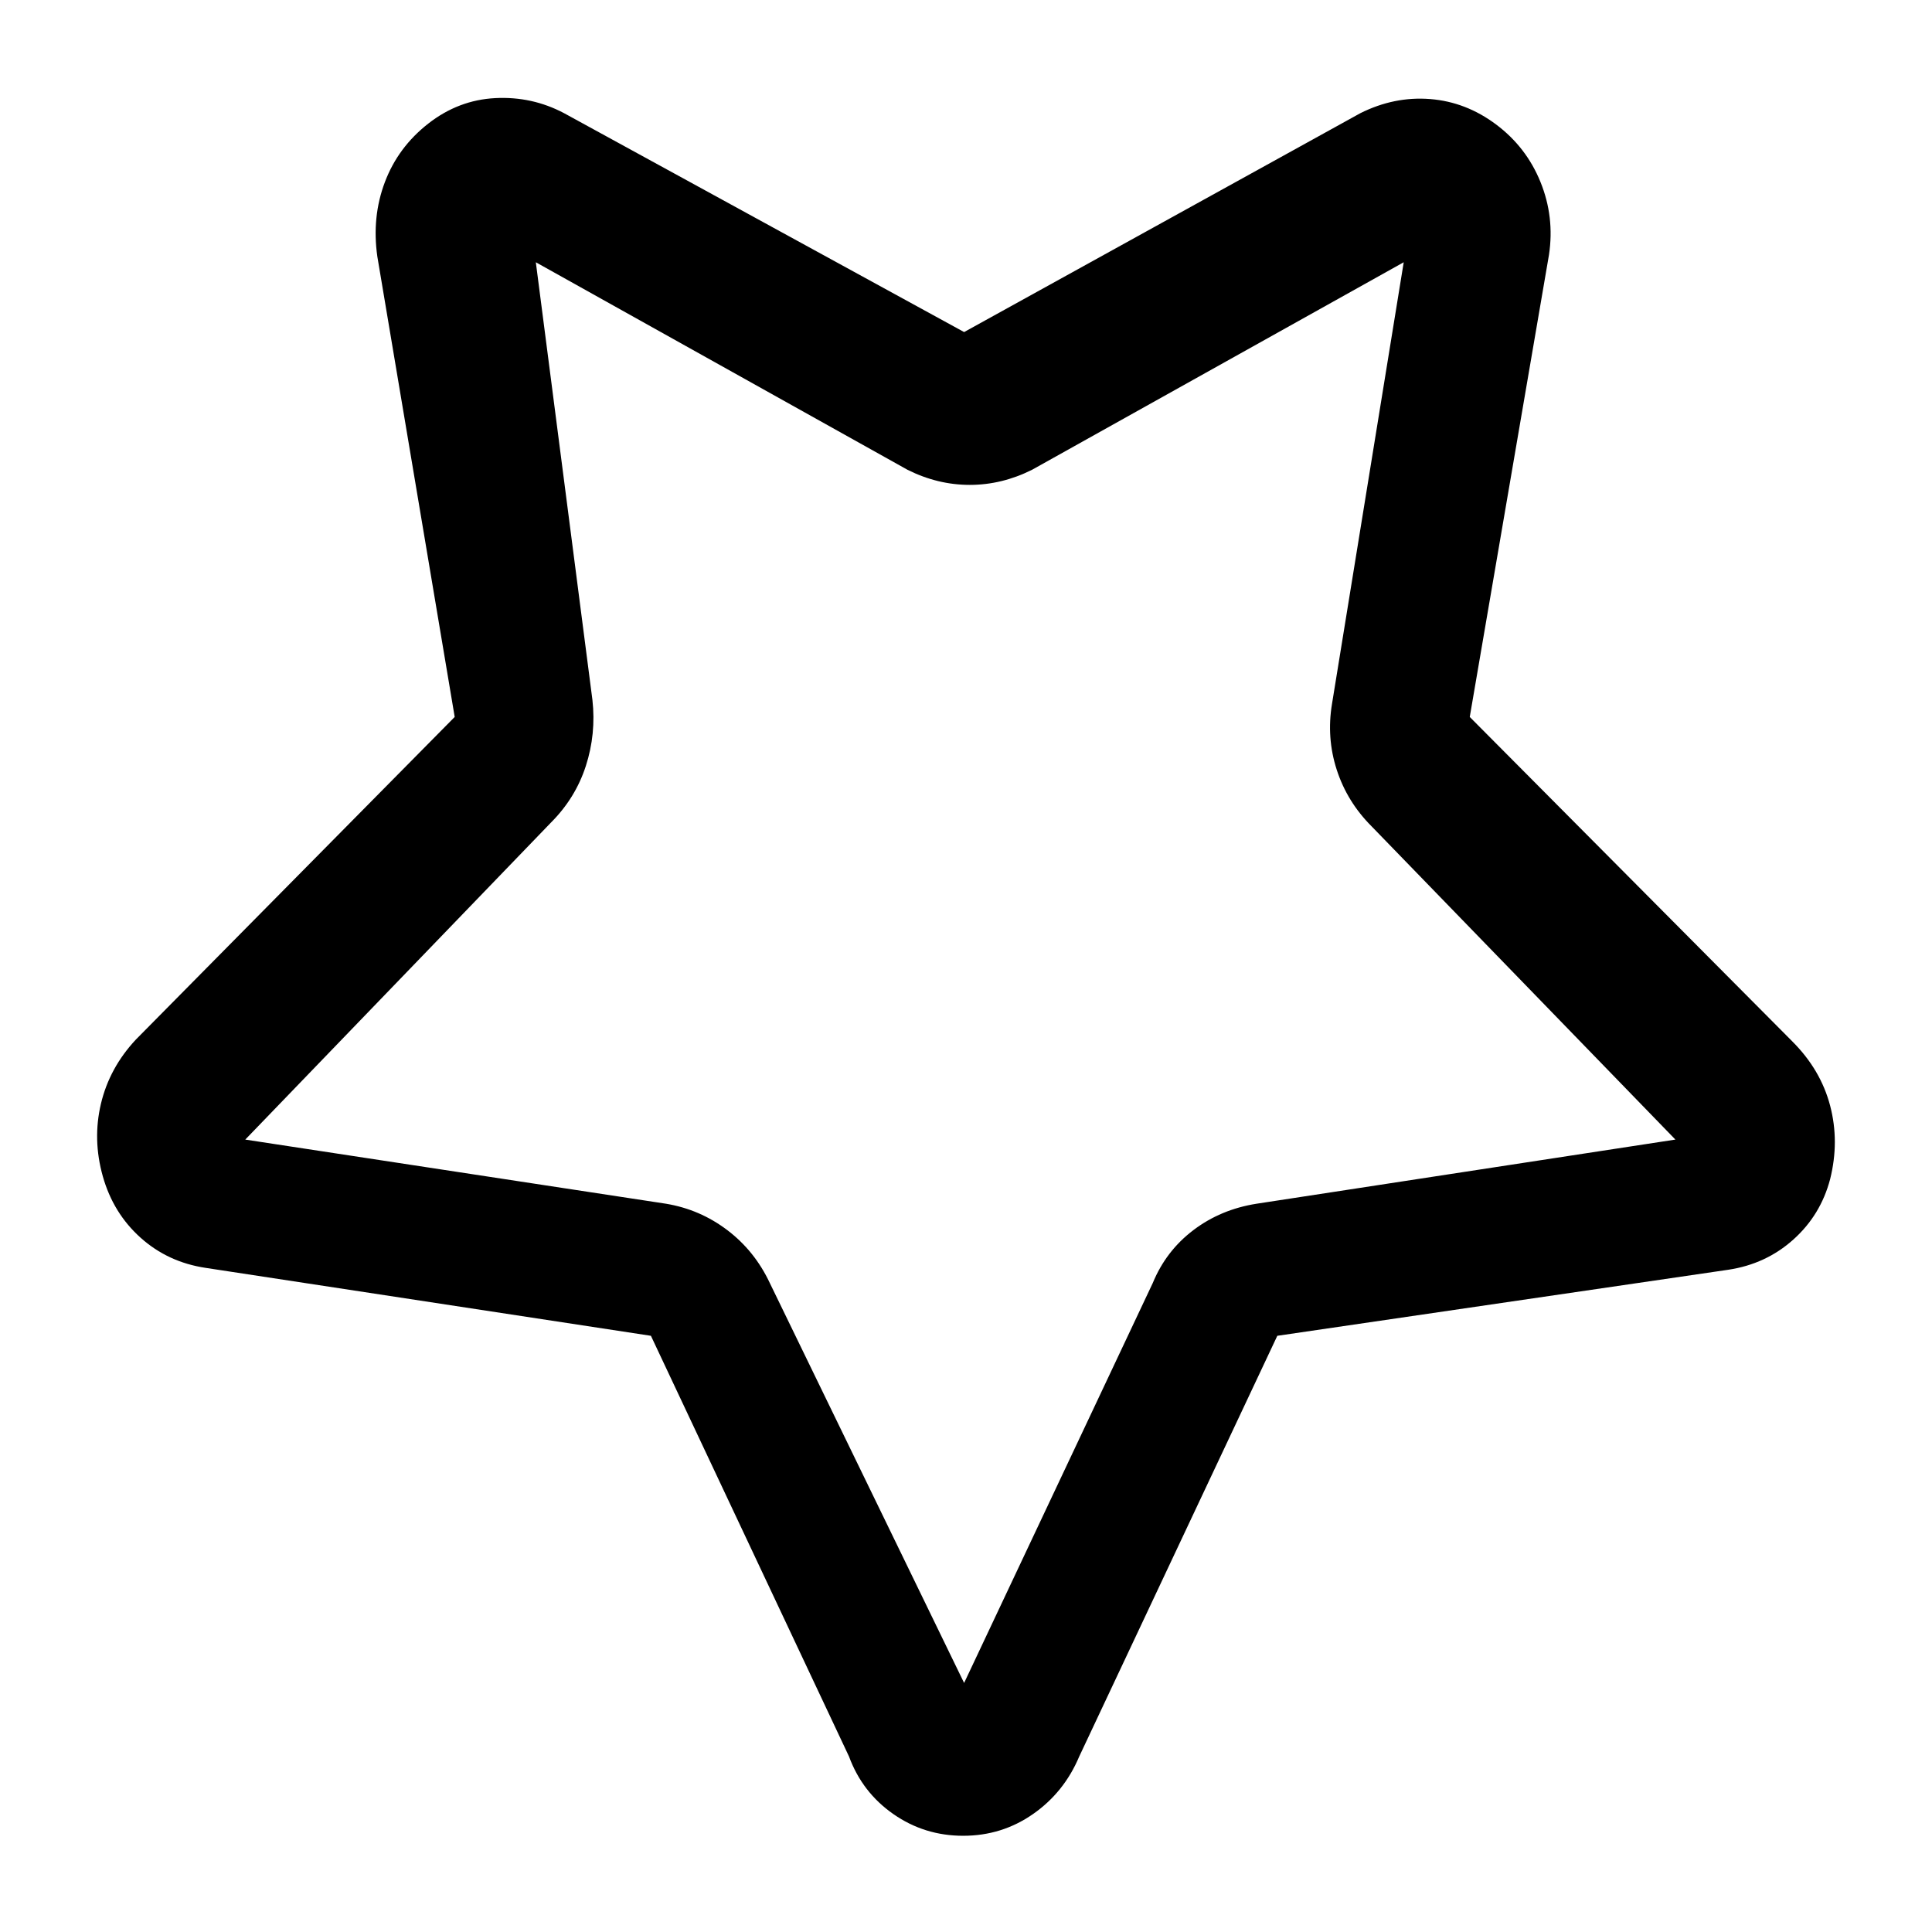
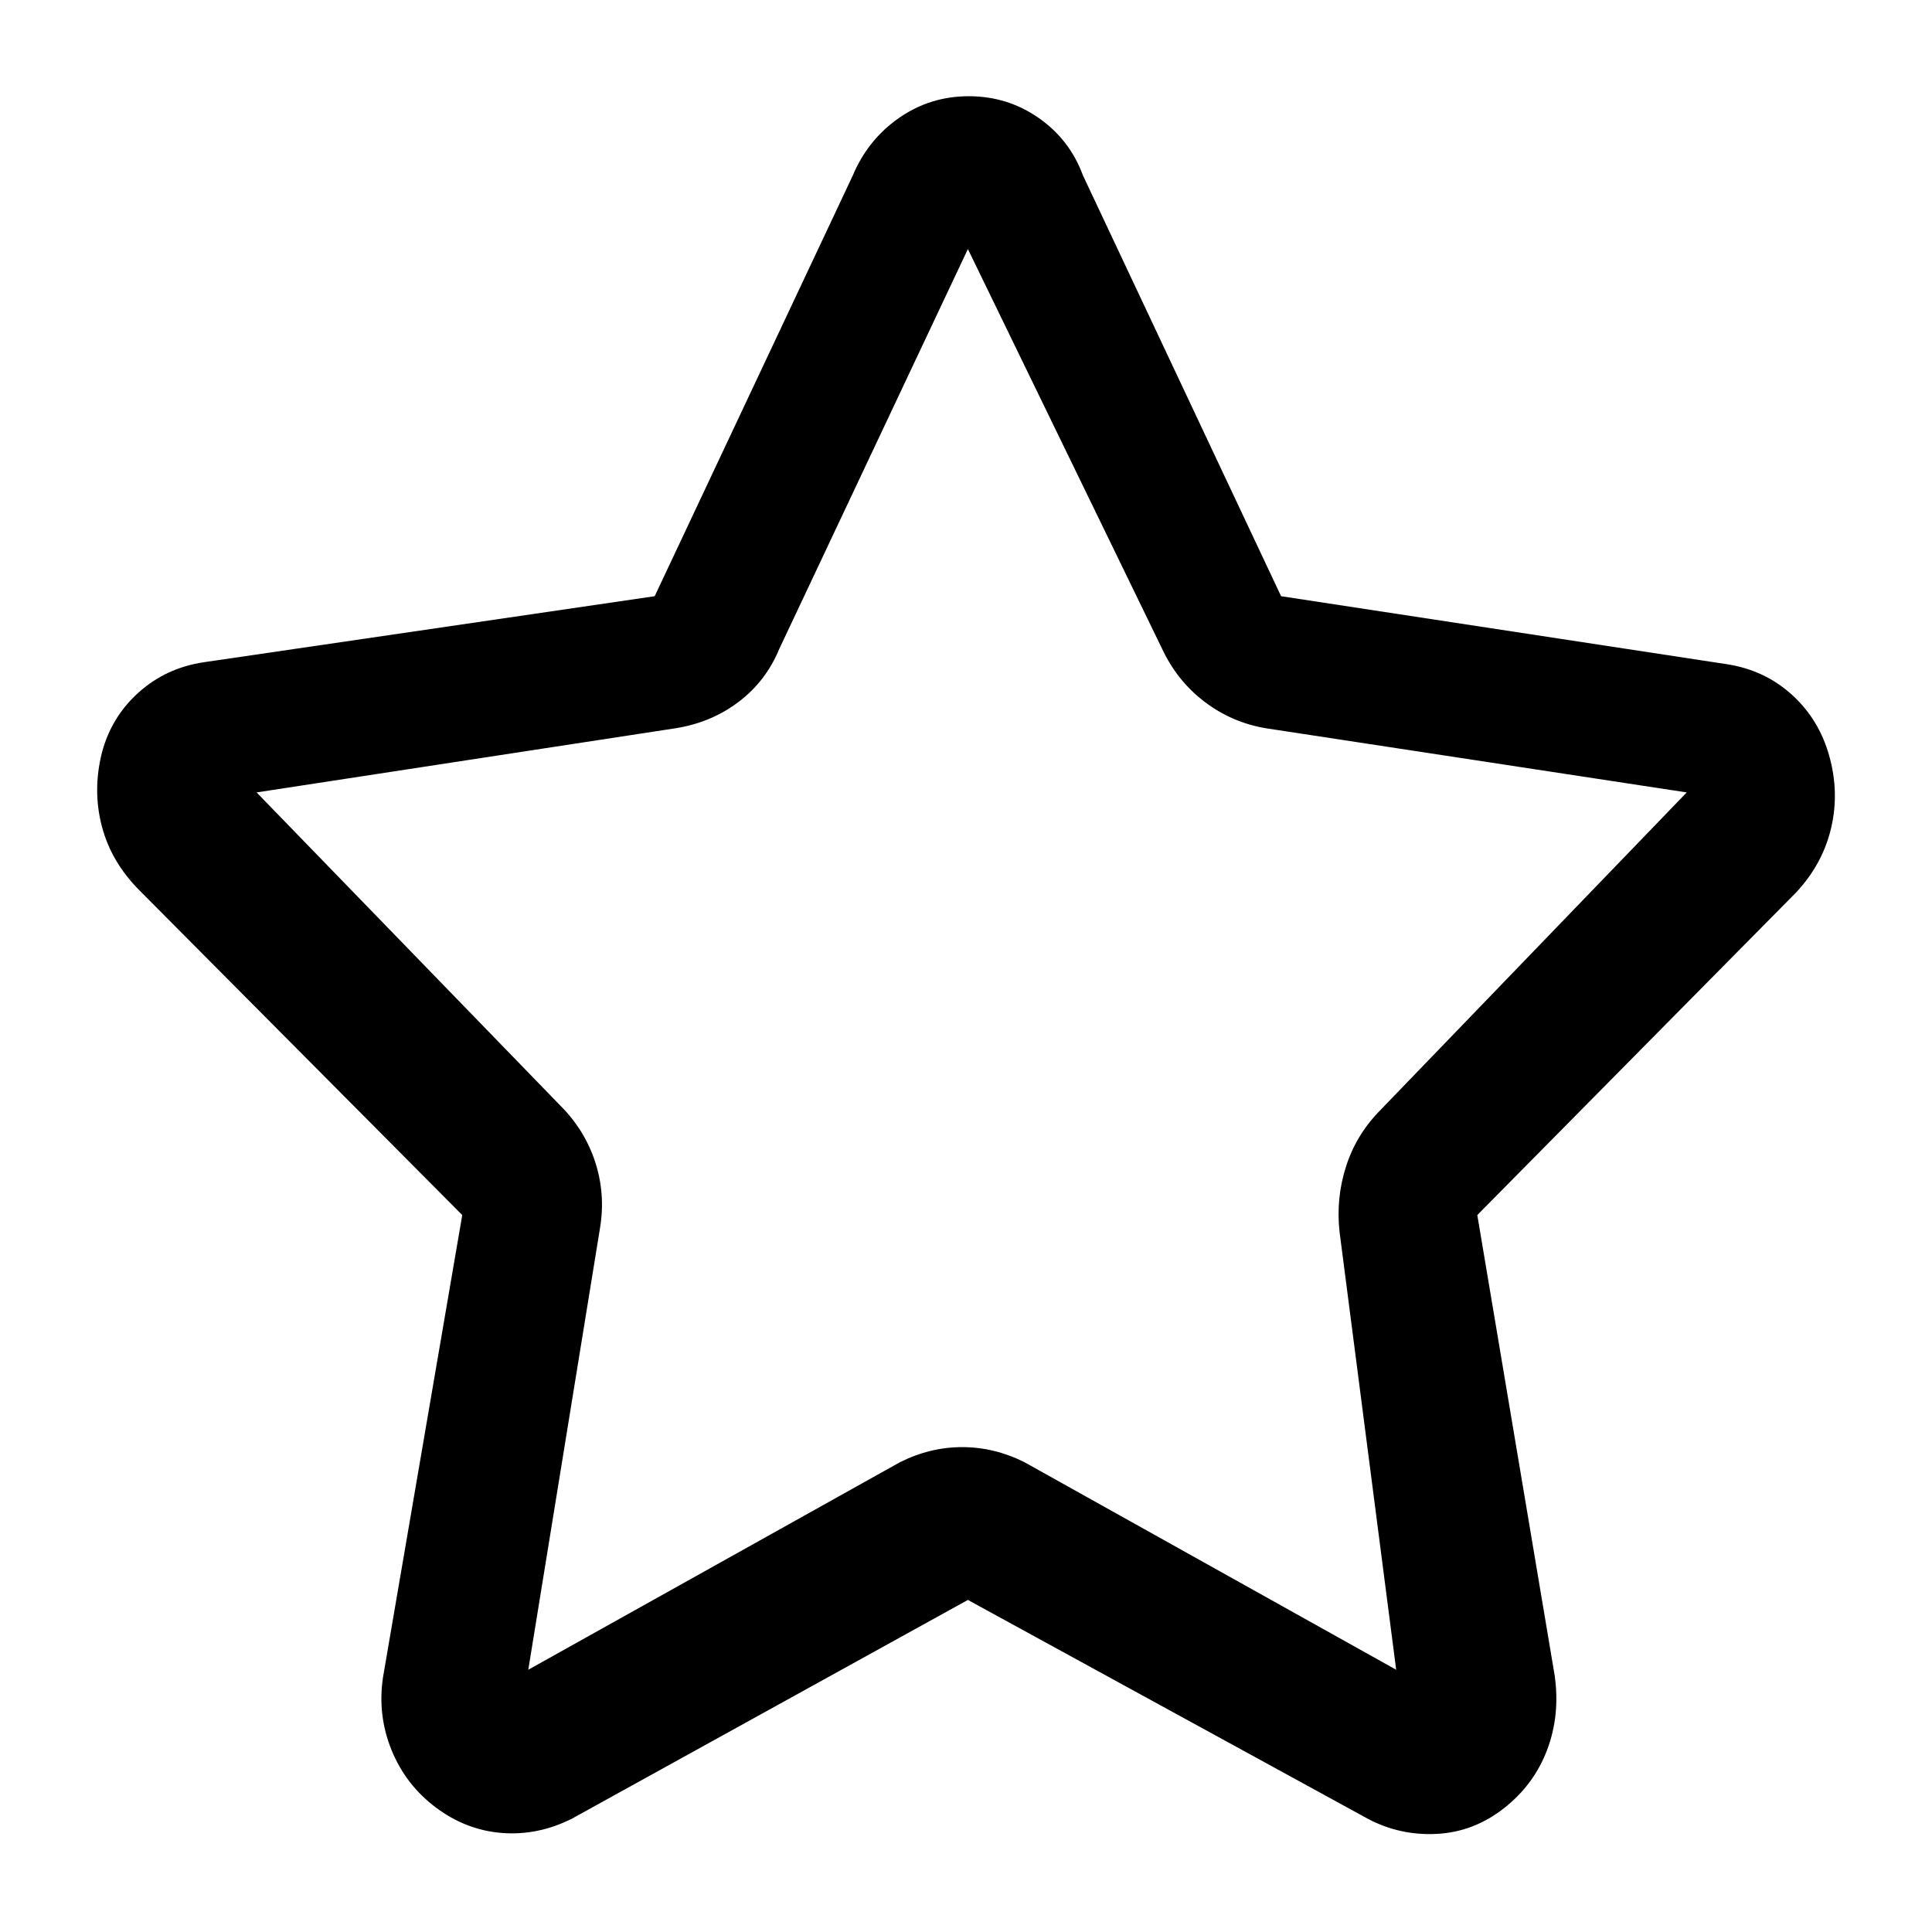
<svg xmlns="http://www.w3.org/2000/svg" class="icon" viewBox="0 0 1024 1024">
-   <path transform="translate(0, 128)" glyph-name="star" unicode="" d="M970 497q-5 19 -19.5 32t-34.5 16l-239 35l-105 223q-8 19 -24.5 30.5t-37 11.5t-37 -11.5t-23.5 -30.5l-105 -223l-236 -36q-20 -3 -34.5 -16t-20 -32.5t-1 -38.5t18.5 -34l169 -171l-41 -244q-3 -21 4 -39.5t23 -31t35.5 -13.5t36.5 8l212 116l210 -116q18 -9 37 -7.5 t35 13.5t23.5 30.5t4.5 38.5l-42 245l171 172q15 15 20 34t0 39zM727 310q-13 -13 -18.5 -30t-2.5 -35l38 -234l-197 110q-16 8 -33 8t-33 -8l-197 -110l30 232q2 18 -3.5 35t-18.5 30l-162 168l223 34q18 3 32.5 14t22.5 28l103 212l100 -212q7 -17 21.5 -28t33.5 -14 l222 -34z" />
+   <path transform="translate(0, -128) rotate(180, 512 512)" glyph-name="star" unicode="" d="M970 497q-5 19 -19.5 32t-34.5 16l-239 35l-105 223q-8 19 -24.5 30.5t-37 11.5t-37 -11.5t-23.5 -30.5l-105 -223l-236 -36q-20 -3 -34.5 -16t-20 -32.5t-1 -38.5t18.5 -34l169 -171l-41 -244q-3 -21 4 -39.5t23 -31t35.5 -13.5t36.5 8l212 116l210 -116q18 -9 37 -7.5 t35 13.5t23.5 30.5t4.5 38.5l-42 245l171 172q15 15 20 34t0 39zM727 310q-13 -13 -18.5 -30t-2.5 -35l38 -234l-197 110q-16 8 -33 8t-33 -8l-197 -110l30 232q2 18 -3.5 35t-18.5 30l-162 168l223 34q18 3 32.5 14t22.5 28l103 212l100 -212q7 -17 21.5 -28t33.5 -14 l222 -34z" />
</svg>
